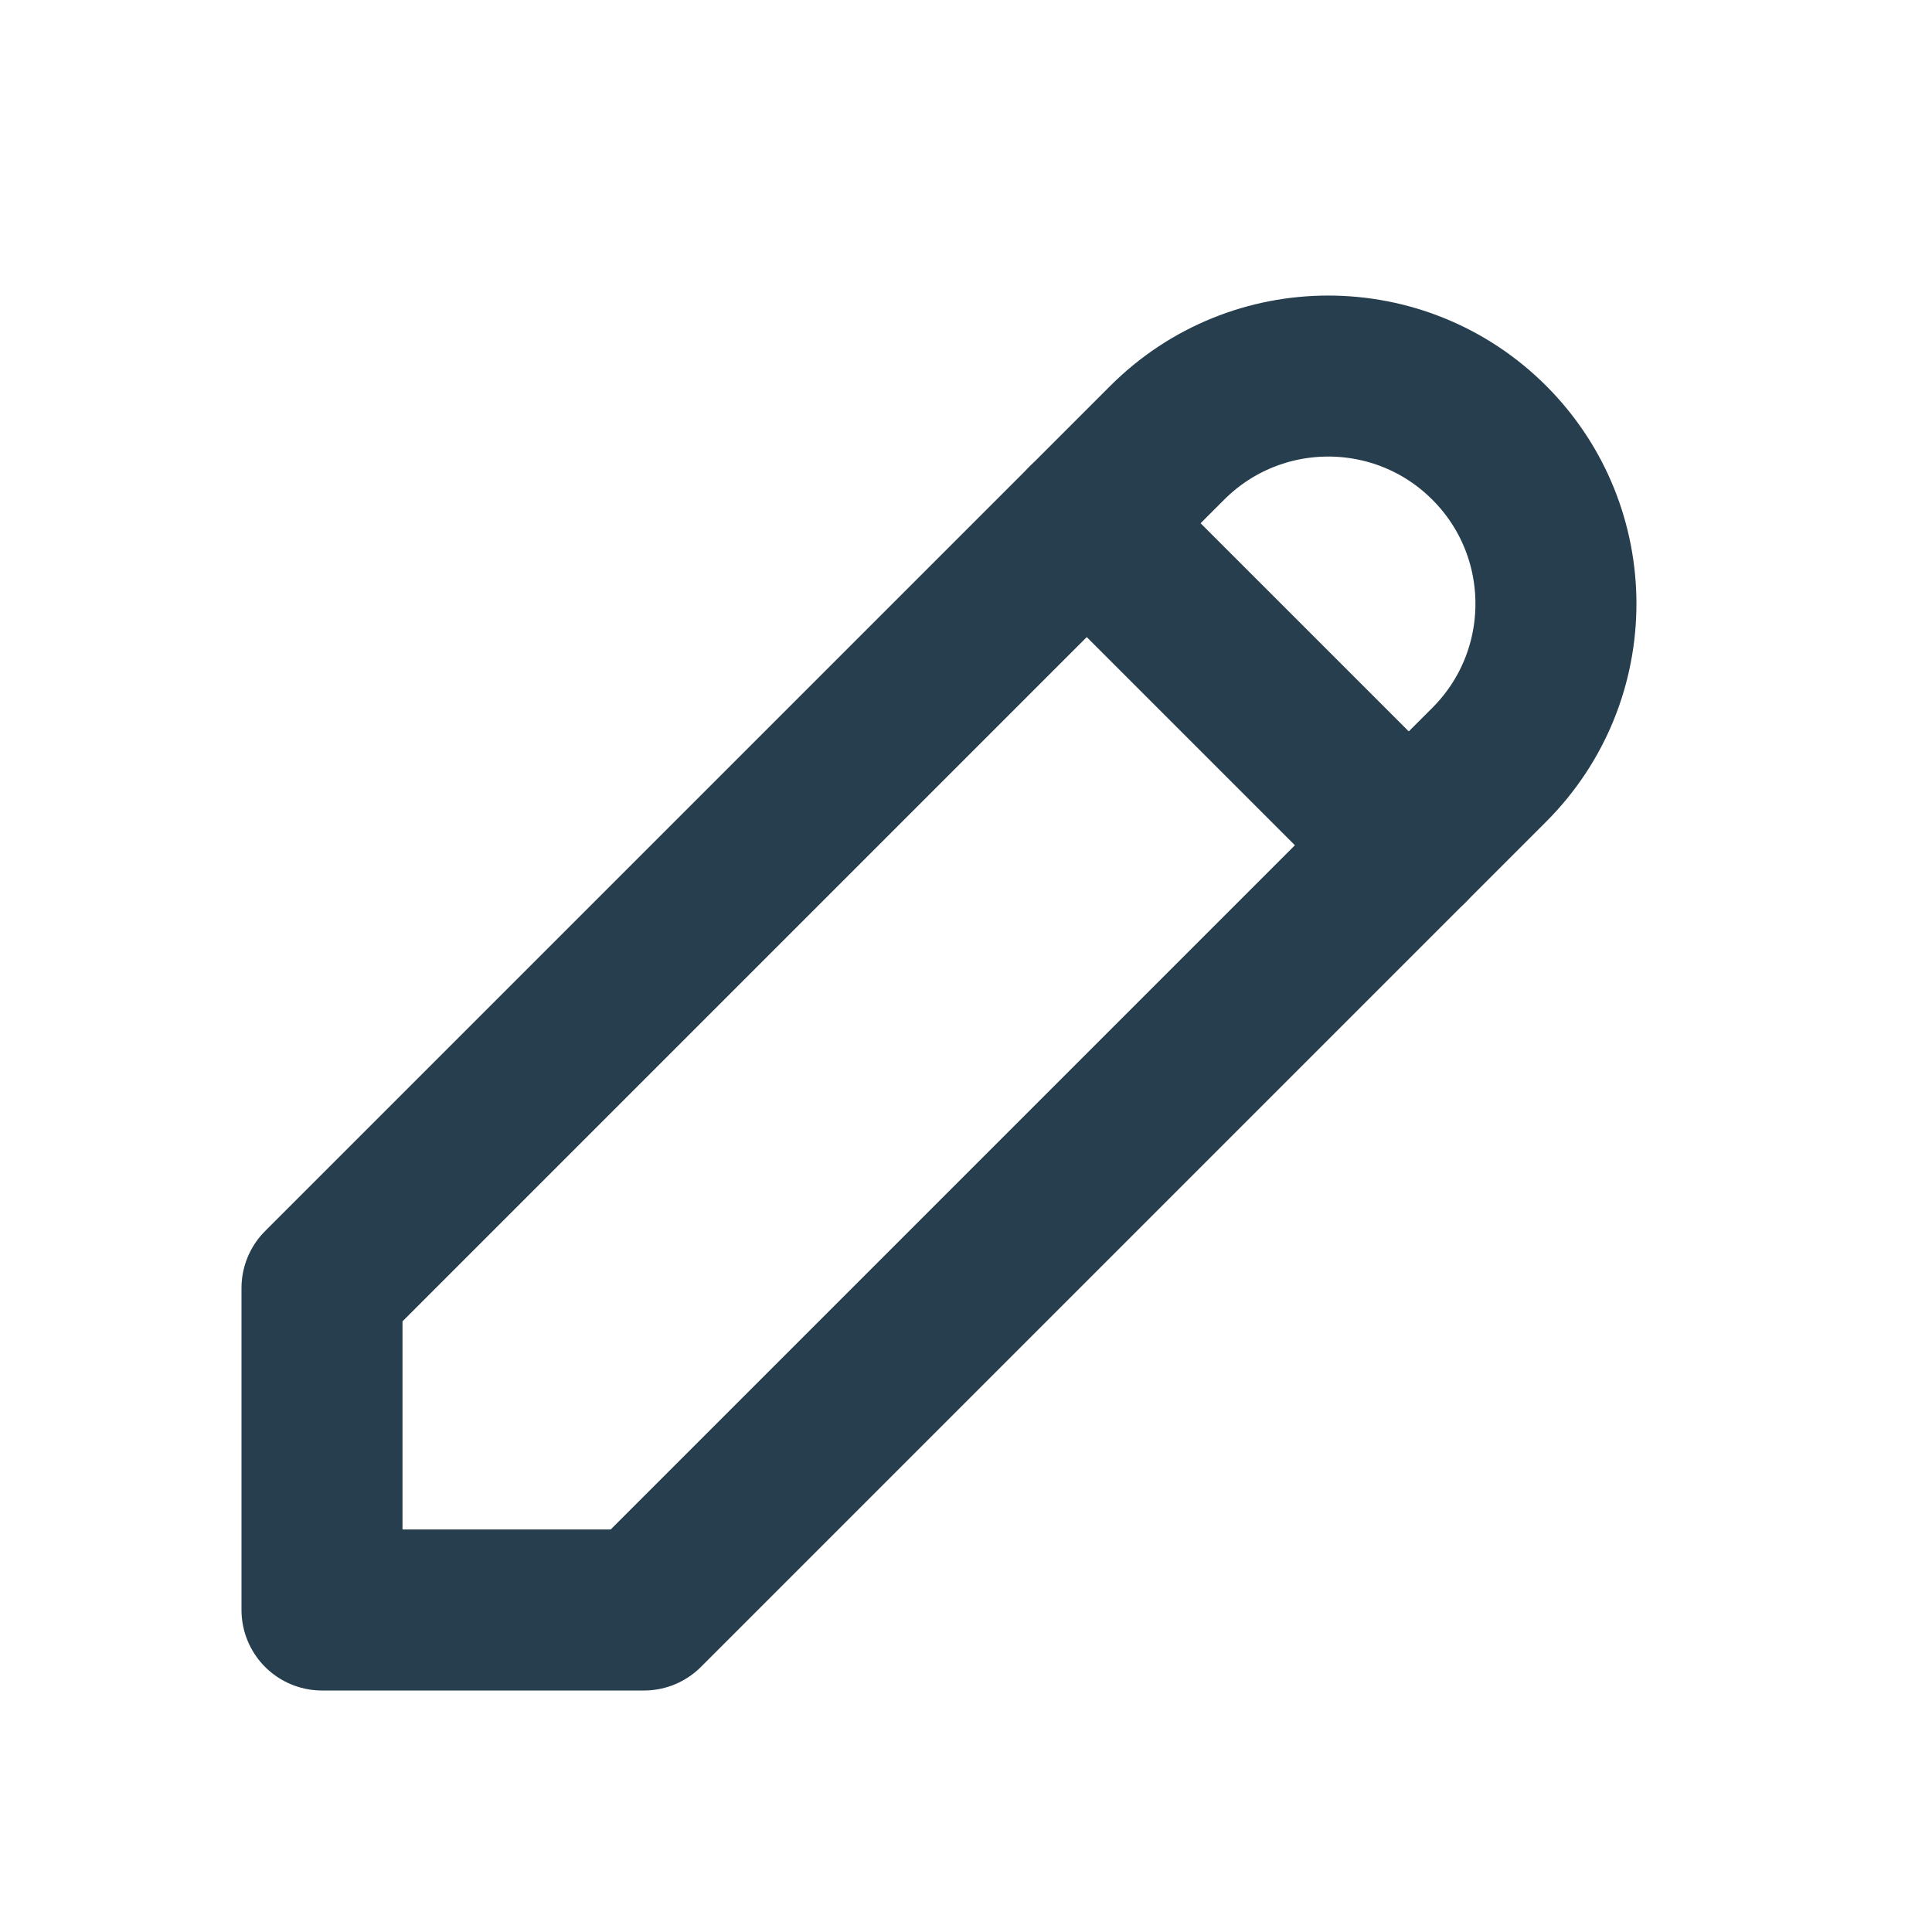
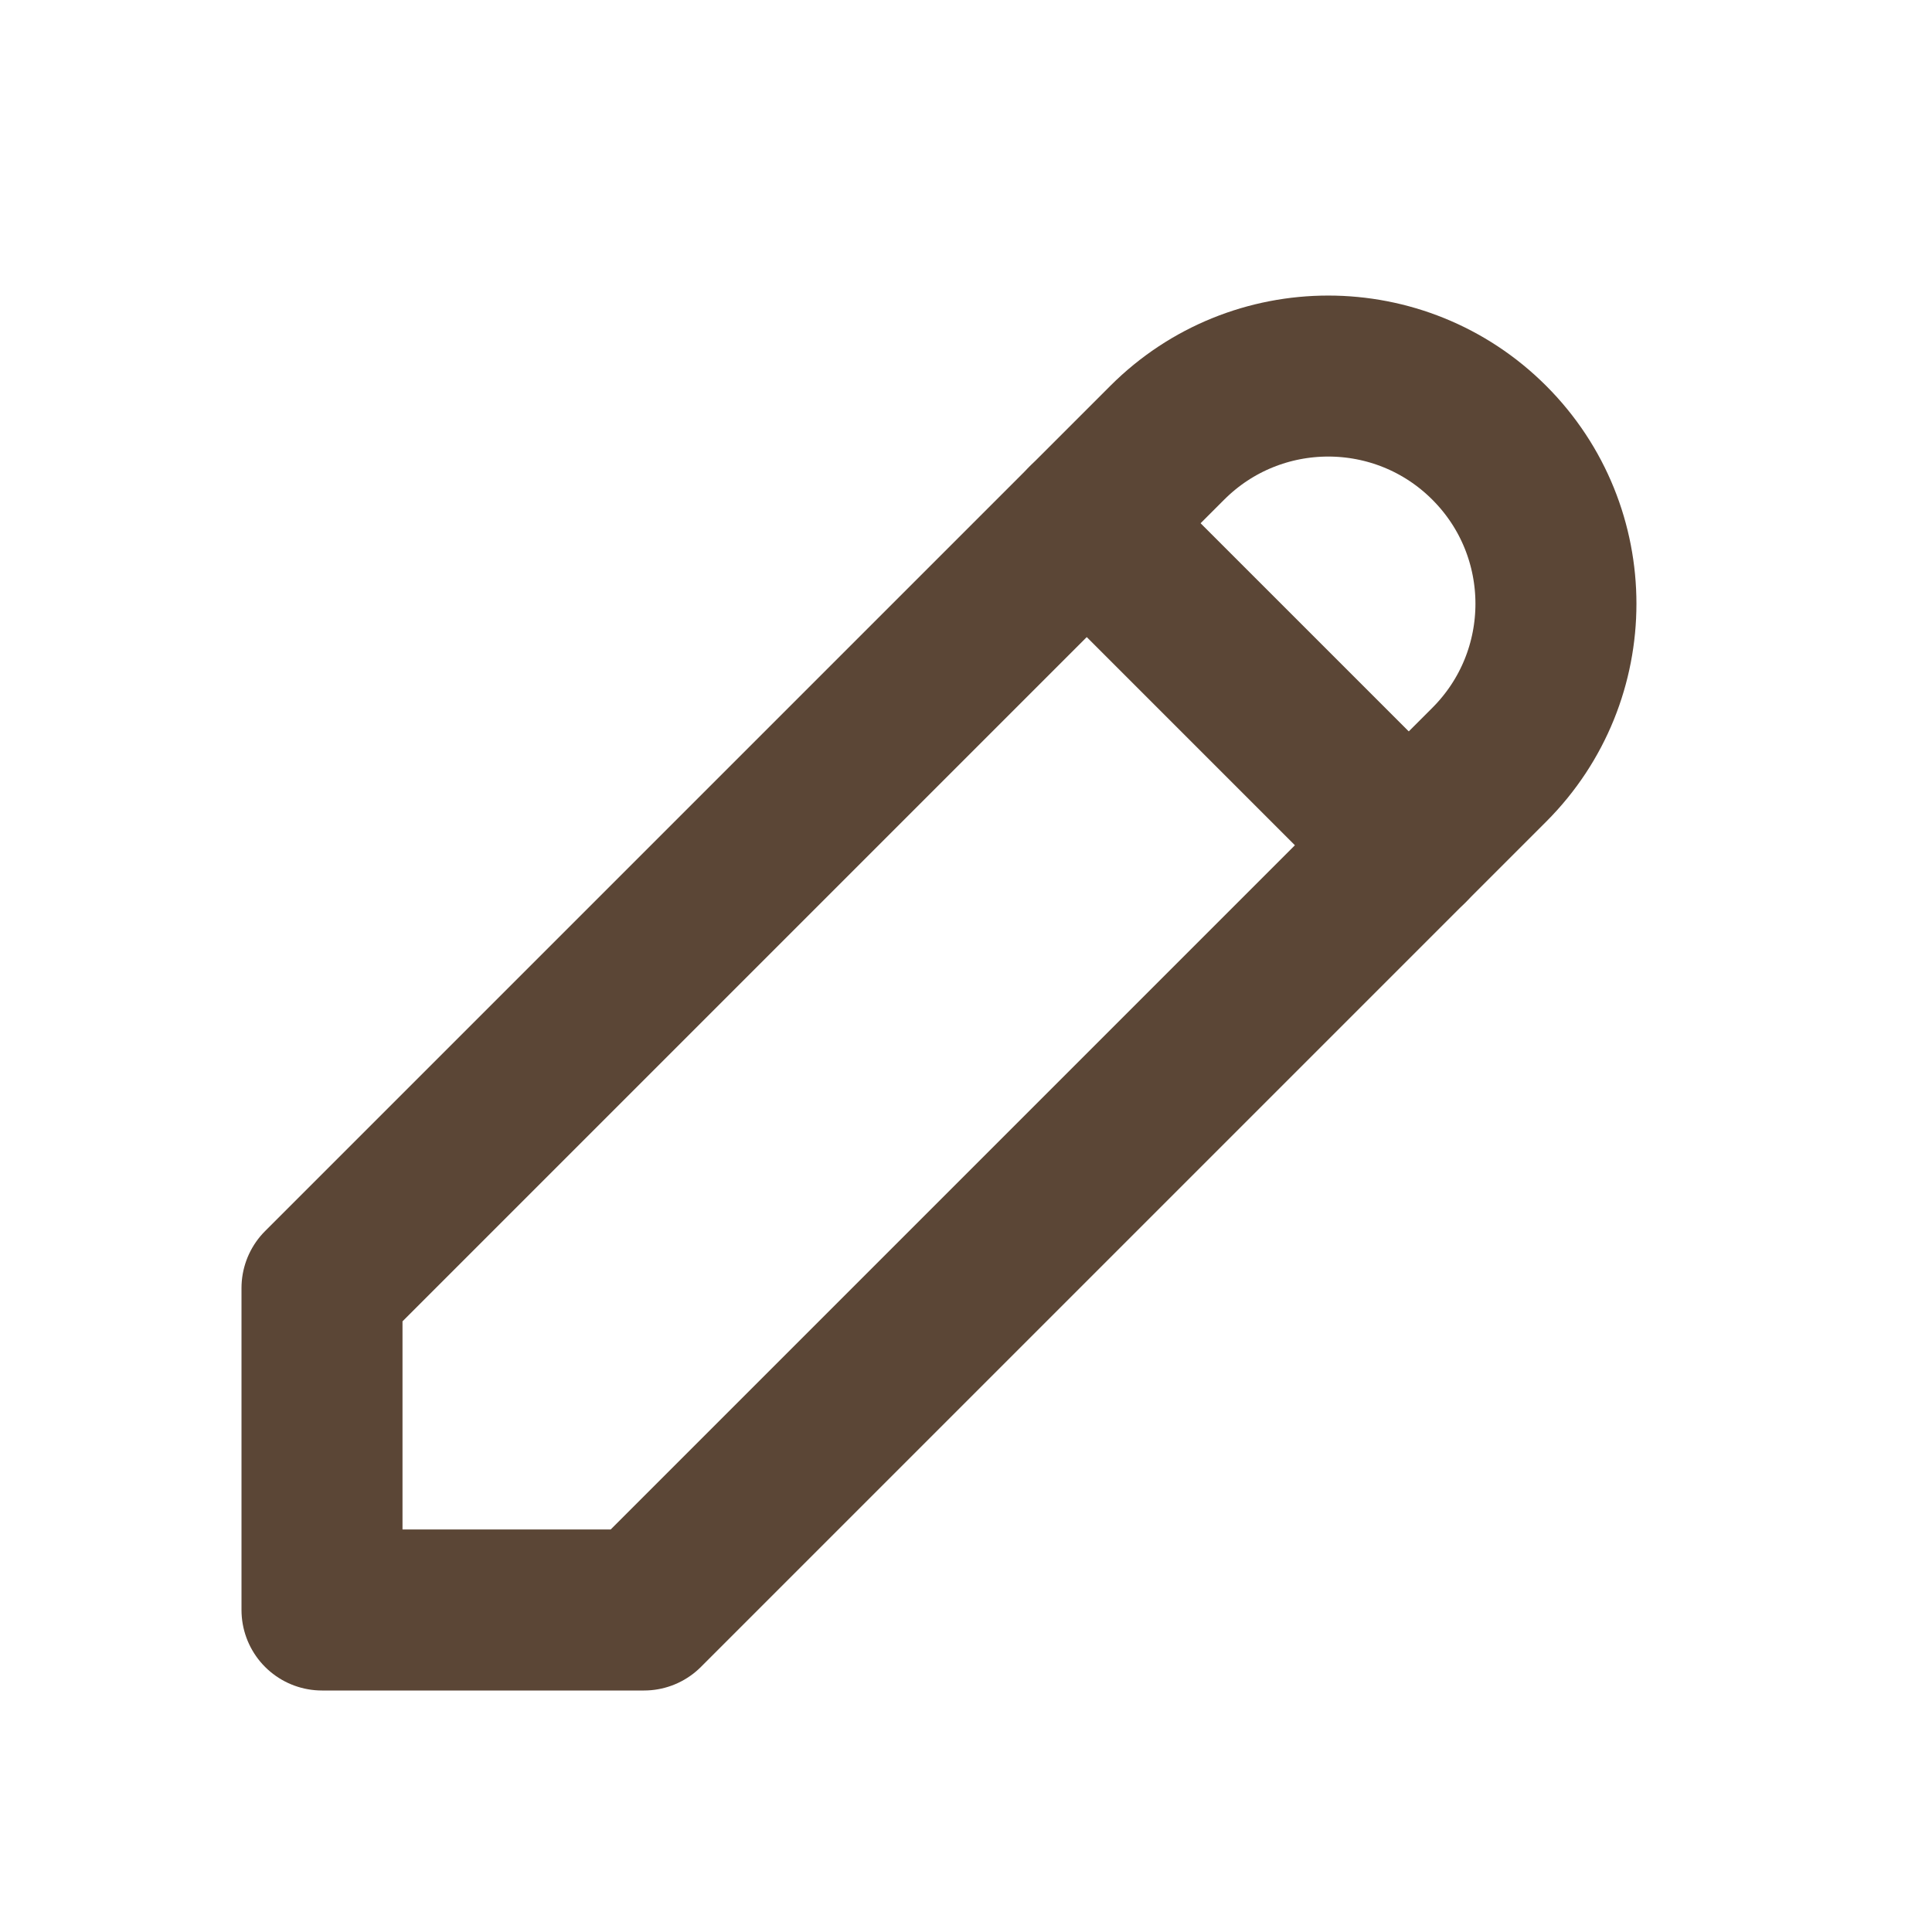
- <svg xmlns="http://www.w3.org/2000/svg" width="24" height="24" viewBox="0 0 24 24" fill="none" stroke="#263e4d" stroke-width="2" stroke-linecap="round" stroke-linejoin="round">
+ <svg xmlns="http://www.w3.org/2000/svg" width="24" height="24" viewBox="0 0 24 24" fill="none" stroke="#5b4636" stroke-width="2" stroke-linecap="round" stroke-linejoin="round">
  <path d="M4 20h4l10.5 -10.5a2.828 2.828 0 1 0 -4 -4l-10.5 10.5v4" />
  <path d="M13.5 6.5l4 4" />
</svg>
